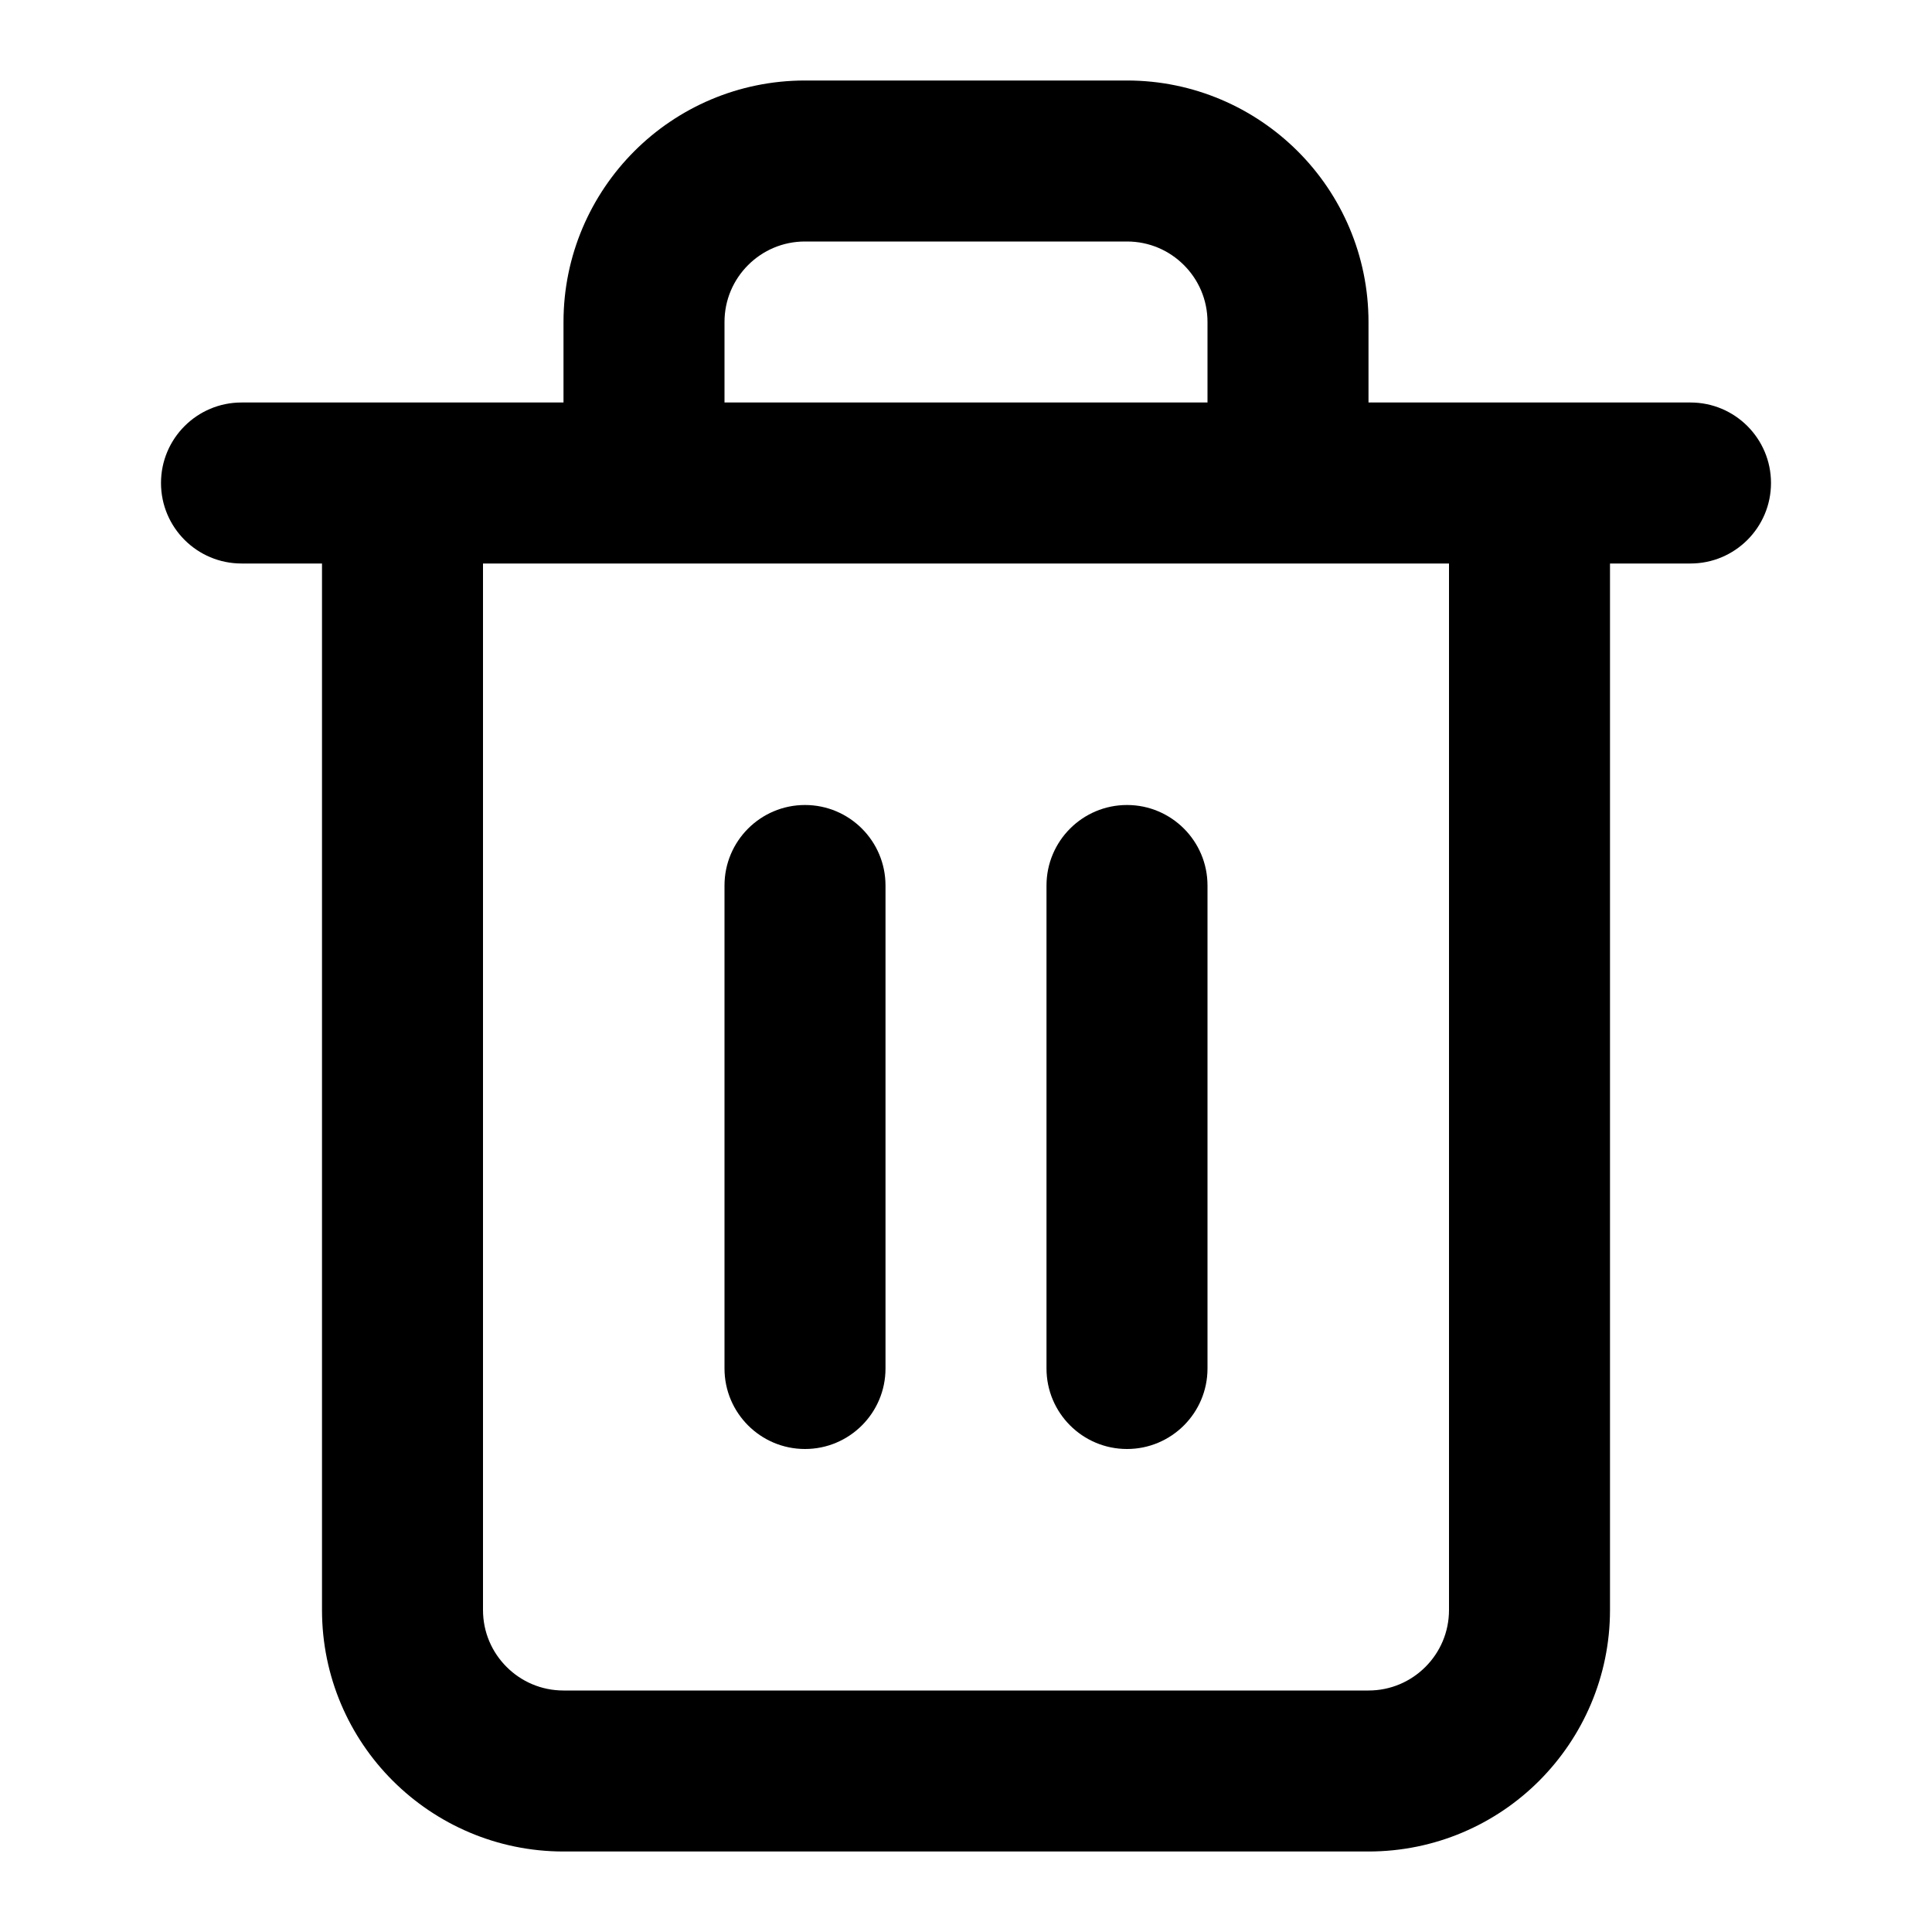
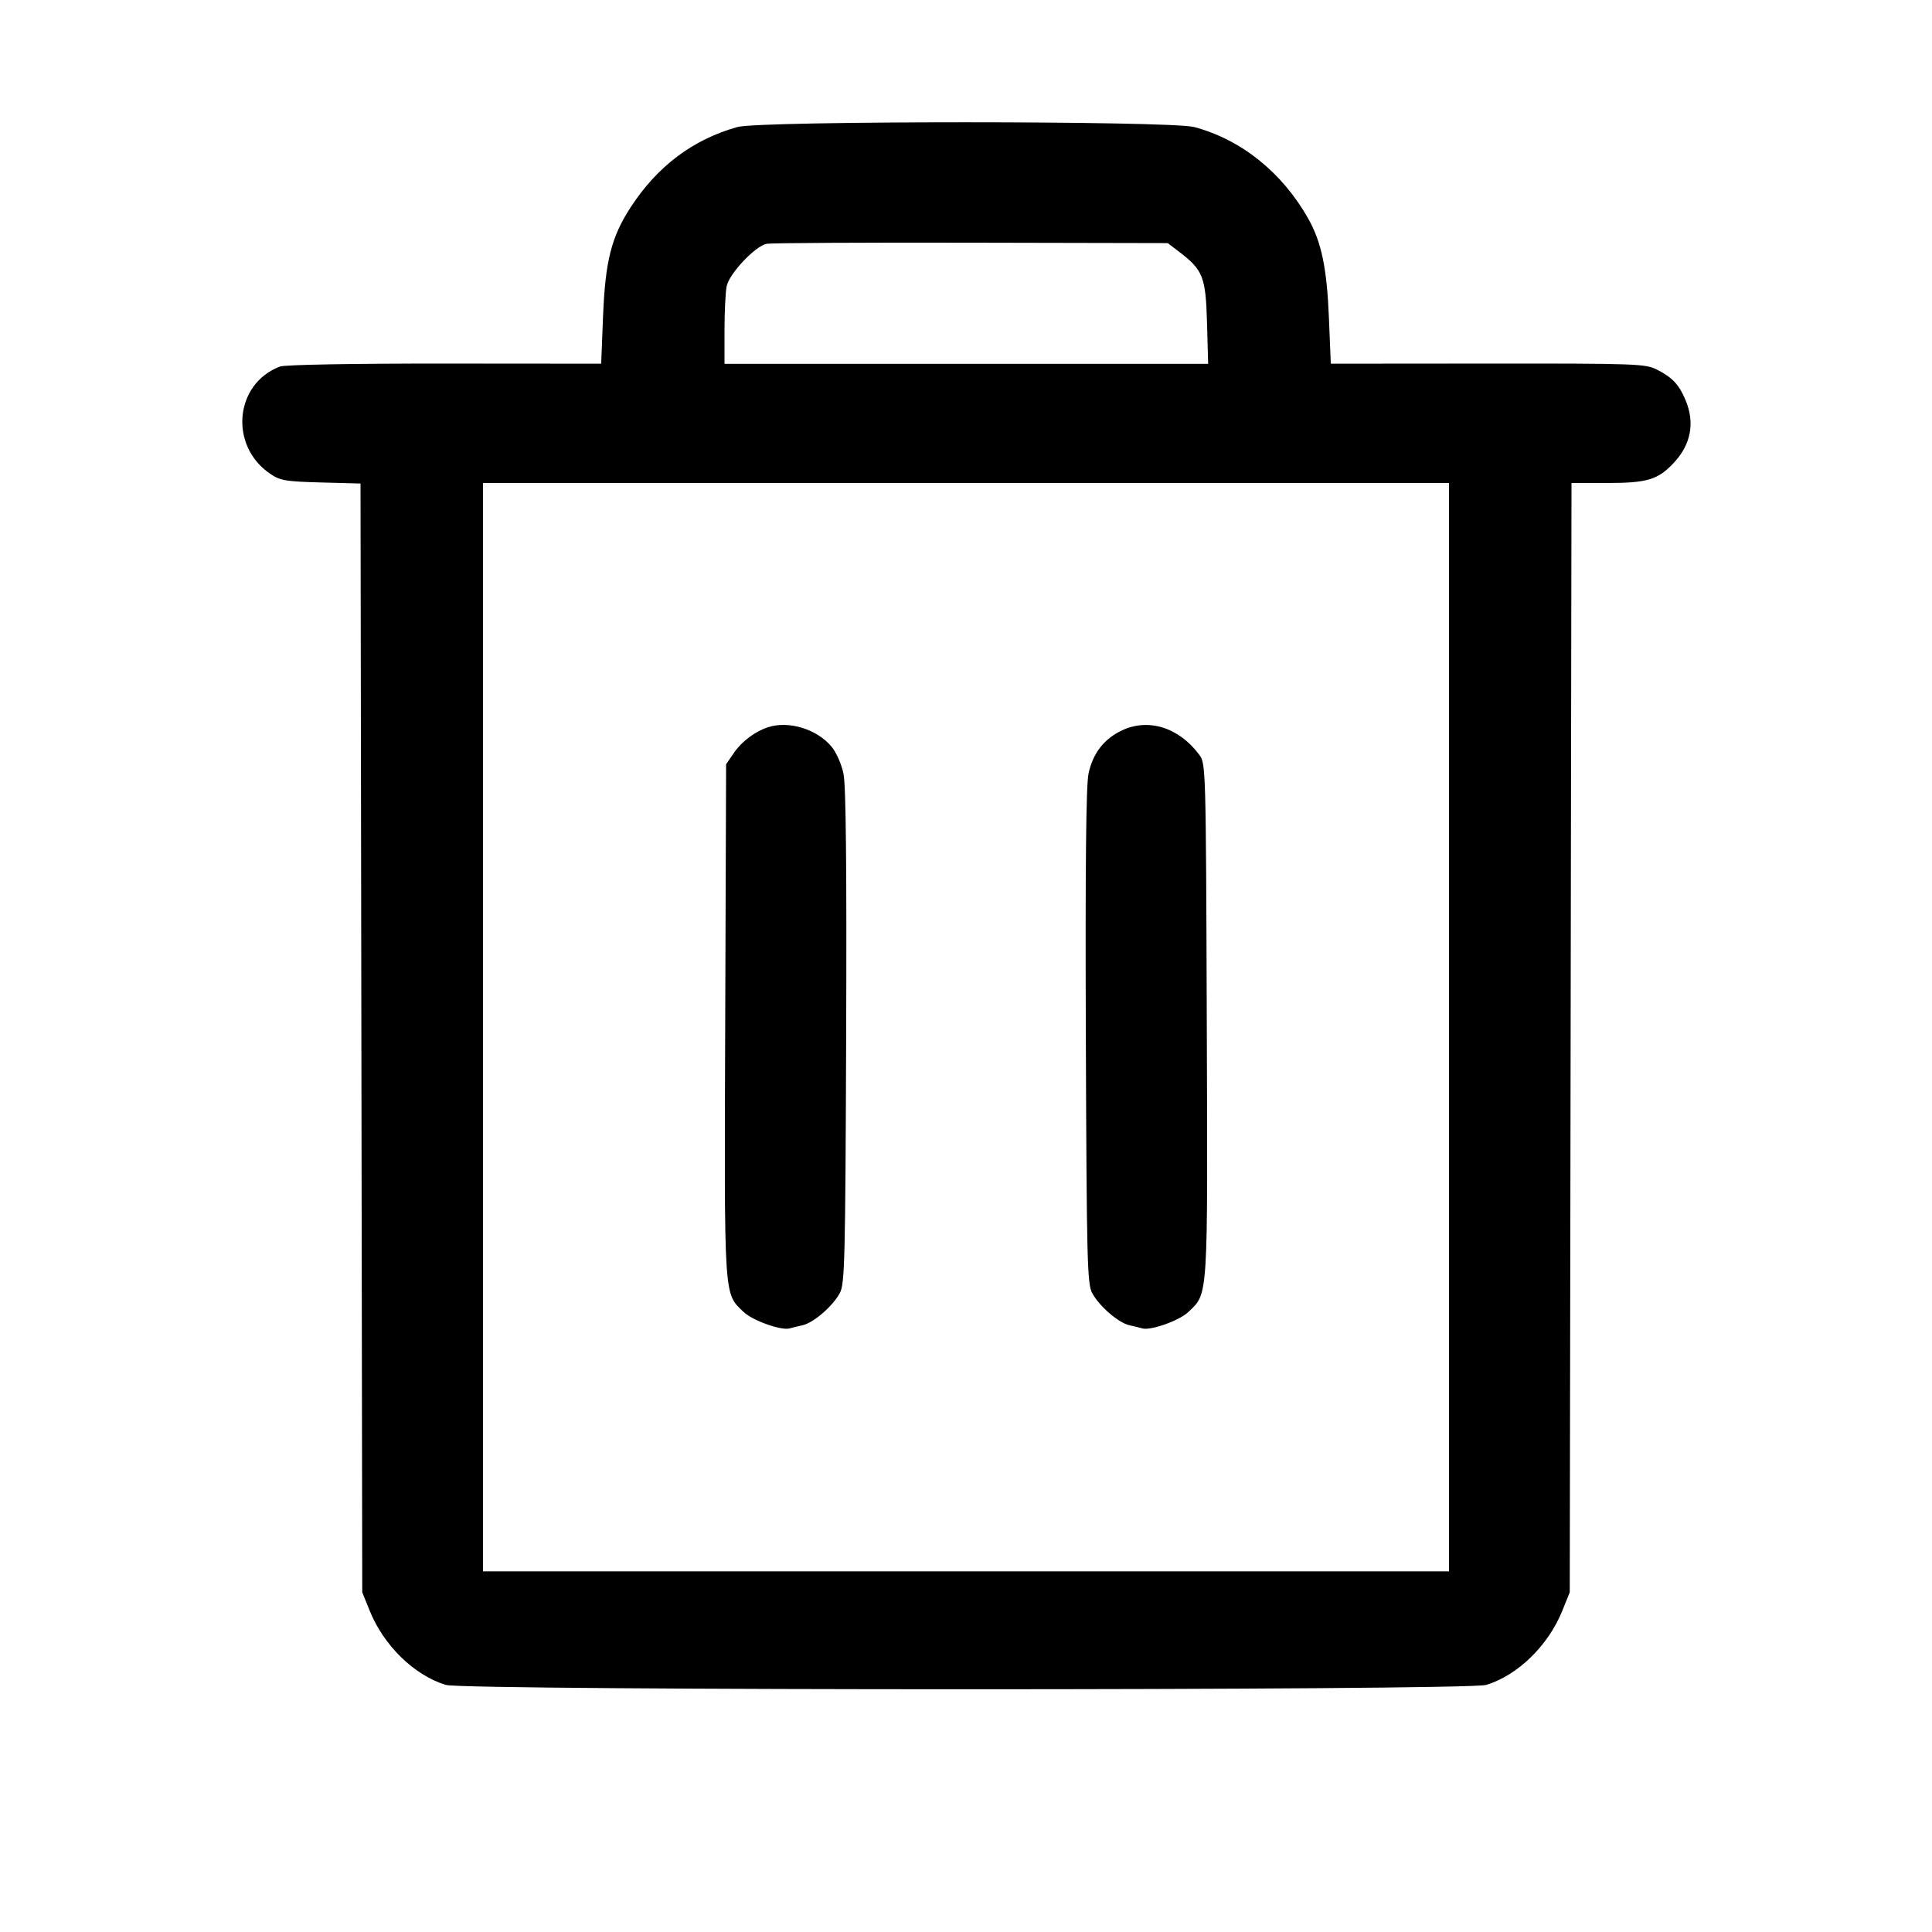
- <svg xmlns="http://www.w3.org/2000/svg" viewBox="0 0 24 24">
-   <path d="M18 7v13c0 .276-.111.525-.293.707S17.276 21 17 21H7c-.276 0-.525-.111-.707-.293S6 20.276 6 20V7zm-1-2V4c0-.828-.337-1.58-.879-2.121S14.828 1 14 1h-4c-.828 0-1.58.337-2.121.879S7 3.172 7 4v1H3c-.552 0-1 .448-1 1s.448 1 1 1h1v13c0 .828.337 1.58.879 2.121S6.172 23 7 23h10c.828 0 1.58-.337 2.121-.879S20 20.828 20 20V7h1c.552 0 1-.448 1-1s-.448-1-1-1zM9 5V4c0-.276.111-.525.293-.707S9.724 3 10 3h4c.276 0 .525.111.707.293S15 3.724 15 4v1zm0 6v6c0 .552.448 1 1 1s1-.448 1-1v-6c0-.552-.448-1-1-1s-1 .448-1 1zm4 0v6c0 .552.448 1 1 1s1-.448 1-1v-6c0-.552-.448-1-1-1s-1 .448-1 1z" />
+ <svg xmlns="http://www.w3.org/2000/svg" viewBox="0 0 256 256">
+   <path d="M97.707 16.83c-5.919 1.666-10.604 5.194-14.156 10.659-2.545 3.916-3.353 7.115-3.643 14.42l-.25 6.282-20.744-.016c-12.331-.009-21.183.151-21.826.396-5.996 2.28-6.756 10.457-1.32 14.187 1.348.925 2.029 1.043 6.751 1.17l5.251.141.115 73.459.115 73.459.991 2.454c1.861 4.61 5.901 8.545 10.077 9.818 2.523.769 135.341.769 137.864 0 4.176-1.273 8.216-5.208 10.077-9.818l.991-2.454.116-73.494.116-73.493h4.698c5.306 0 6.728-.422 8.804-2.616 2.327-2.459 2.879-5.33 1.61-8.369-.852-2.039-1.745-2.996-3.753-4.021-1.559-.795-2.614-.834-22.445-.819l-20.808.016-.249-6.069c-.272-6.644-.992-10.075-2.777-13.22-3.447-6.077-8.868-10.417-15.075-12.069-3.158-.84-57.545-.843-60.53-.003m58.563 16.556c3.134 2.39 3.5 3.327 3.666 9.387l.15 5.44H96v-4.426c0-2.435.128-5.068.285-5.852.336-1.68 3.781-5.334 5.311-5.633.559-.109 12.744-.174 27.078-.143l26.06.054 1.536 1.173M192 136.107v72.106H64V64h128v72.107m-90.24-39.744c-1.703.553-3.475 1.884-4.5 3.379l-1.047 1.528-.118 33.952c-.131 37.327-.21 36.082 2.448 38.628 1.194 1.144 5.021 2.5 6.114 2.166.284-.087 1.041-.273 1.682-.413 1.447-.317 3.972-2.492 4.936-4.253.661-1.207.736-4.193.845-33.94.082-22.565-.026-33.316-.352-34.885-.265-1.277-.961-2.85-1.595-3.603-1.957-2.327-5.663-3.454-8.413-2.559m46.916.413c-2.387 1.12-3.886 3.06-4.444 5.749-.326 1.569-.434 12.32-.352 34.885.109 29.747.184 32.733.845 33.94.964 1.761 3.489 3.936 4.936 4.253.641.14 1.398.326 1.682.413 1.093.334 4.92-1.022 6.114-2.166 2.658-2.546 2.579-1.297 2.448-38.672-.117-33.592-.129-34.01-.999-35.176-2.695-3.608-6.716-4.876-10.23-3.226" />
</svg>
